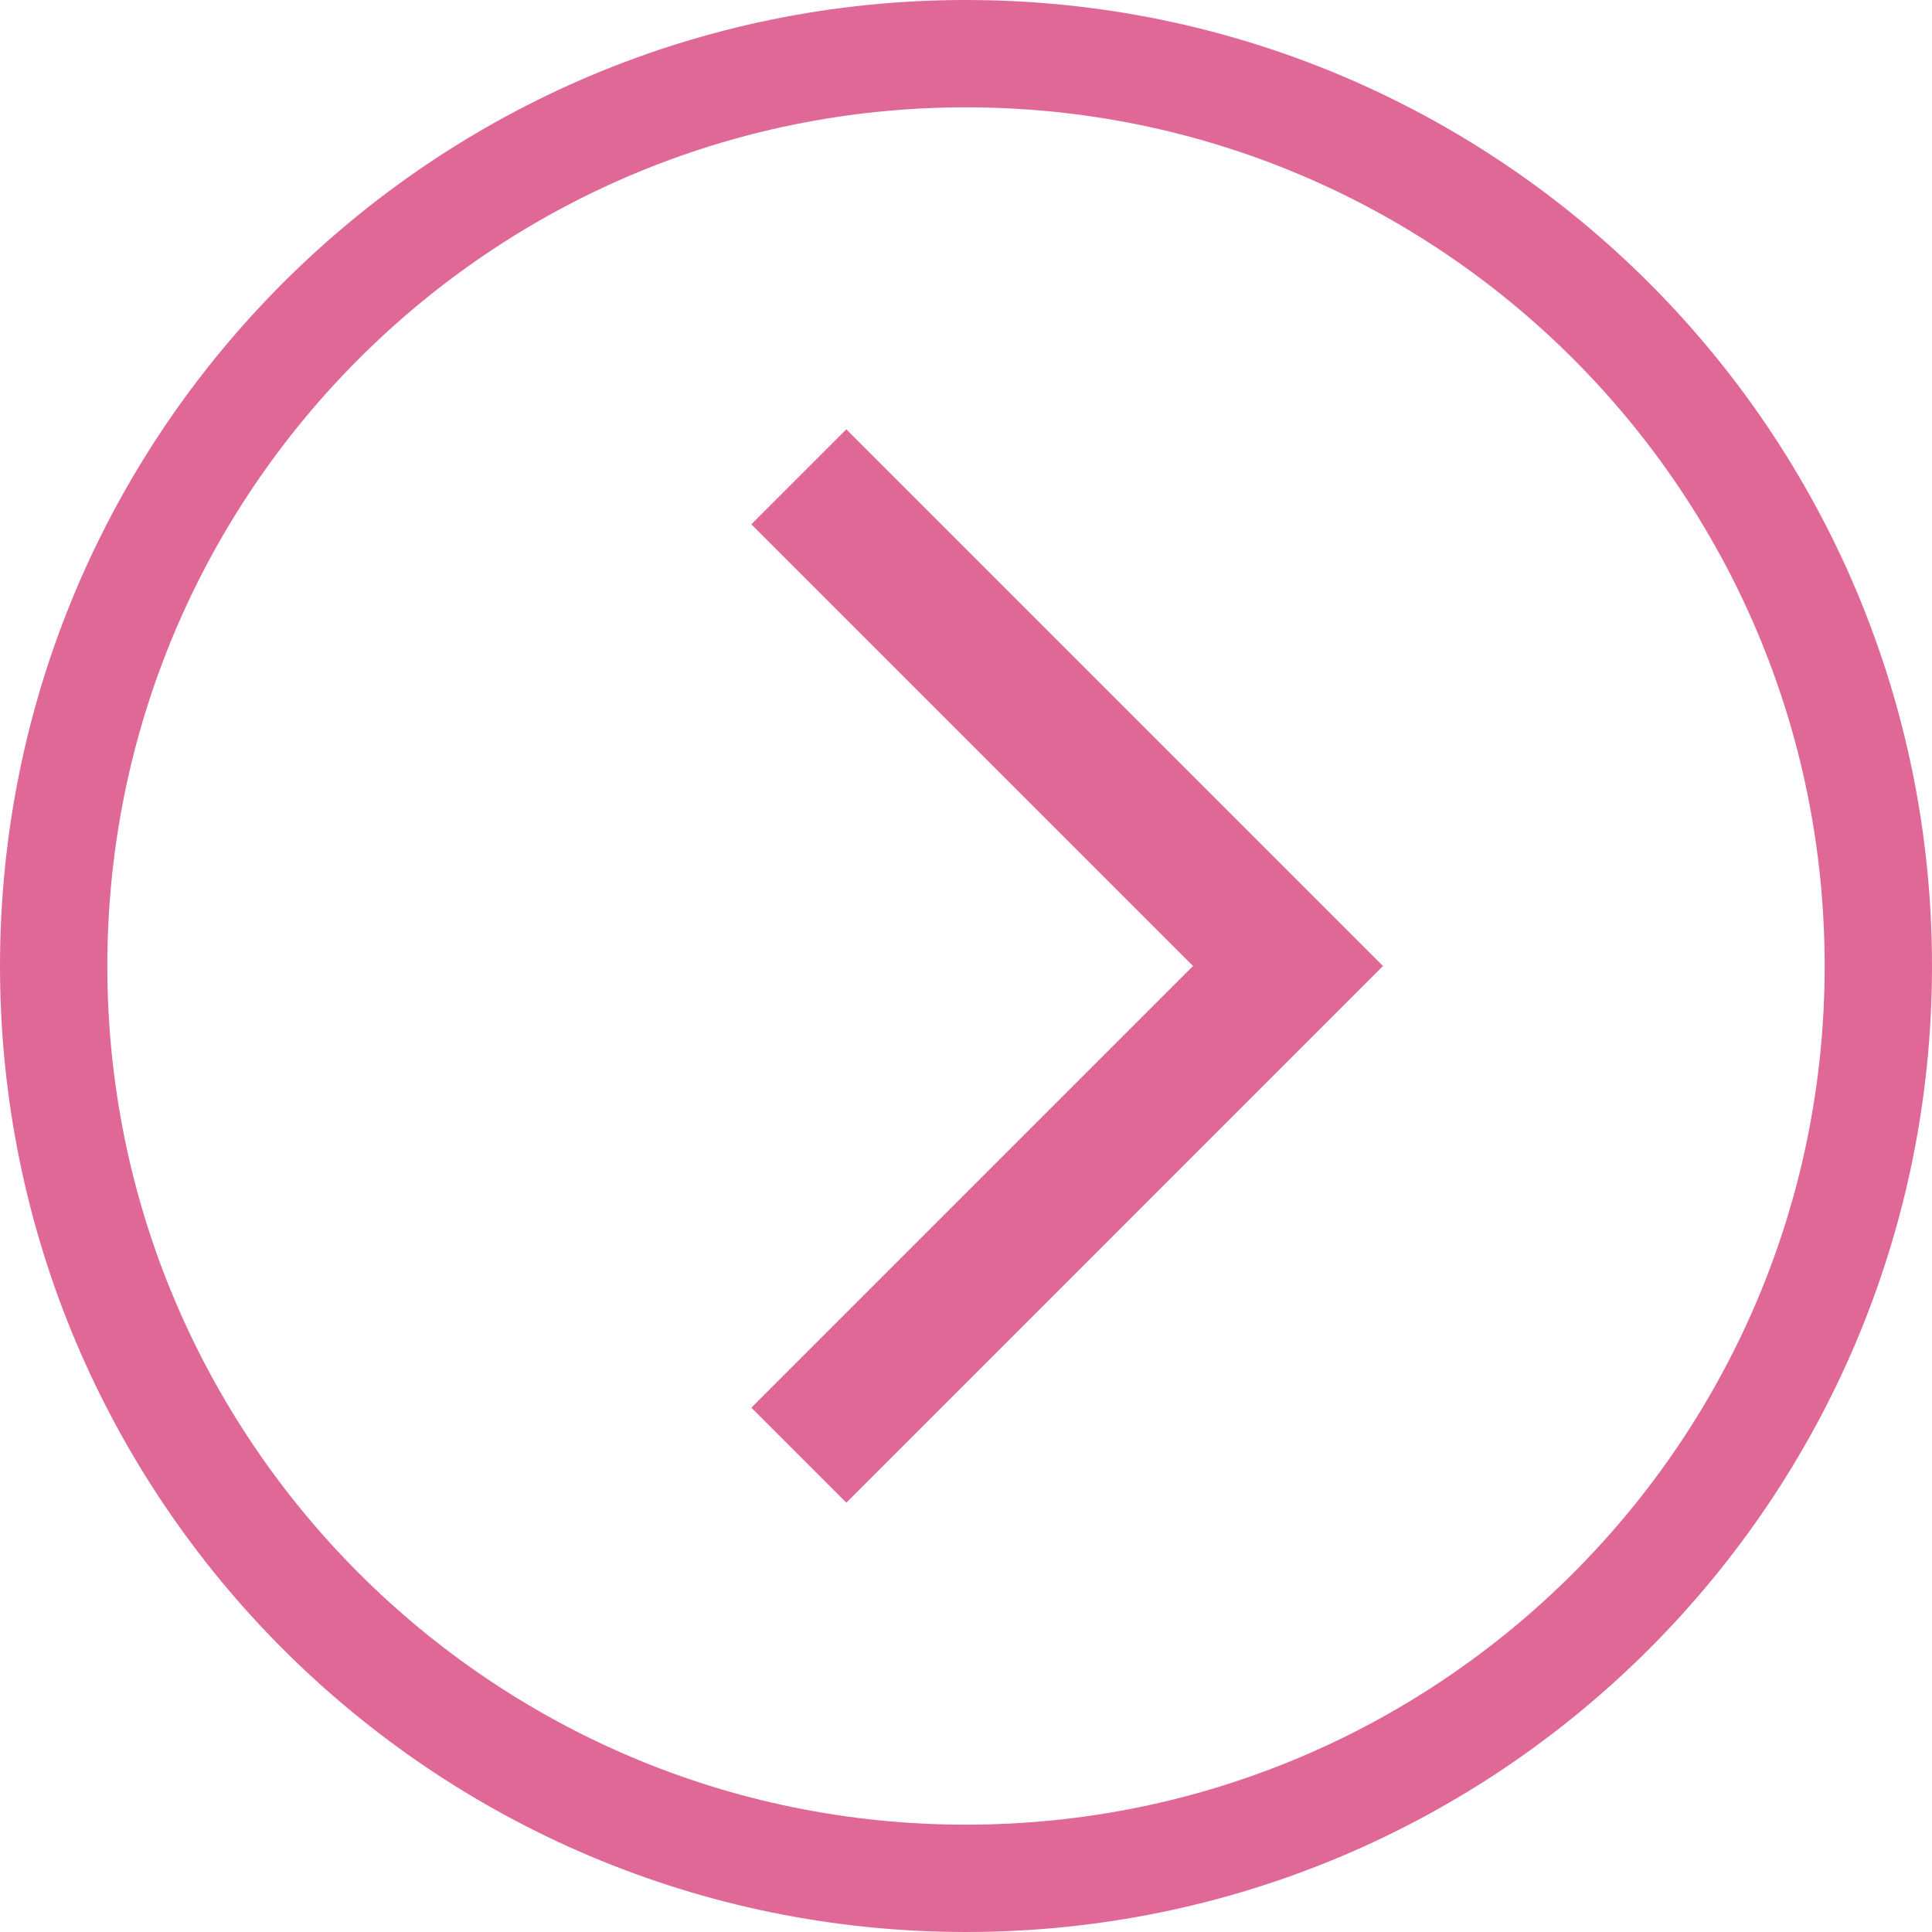
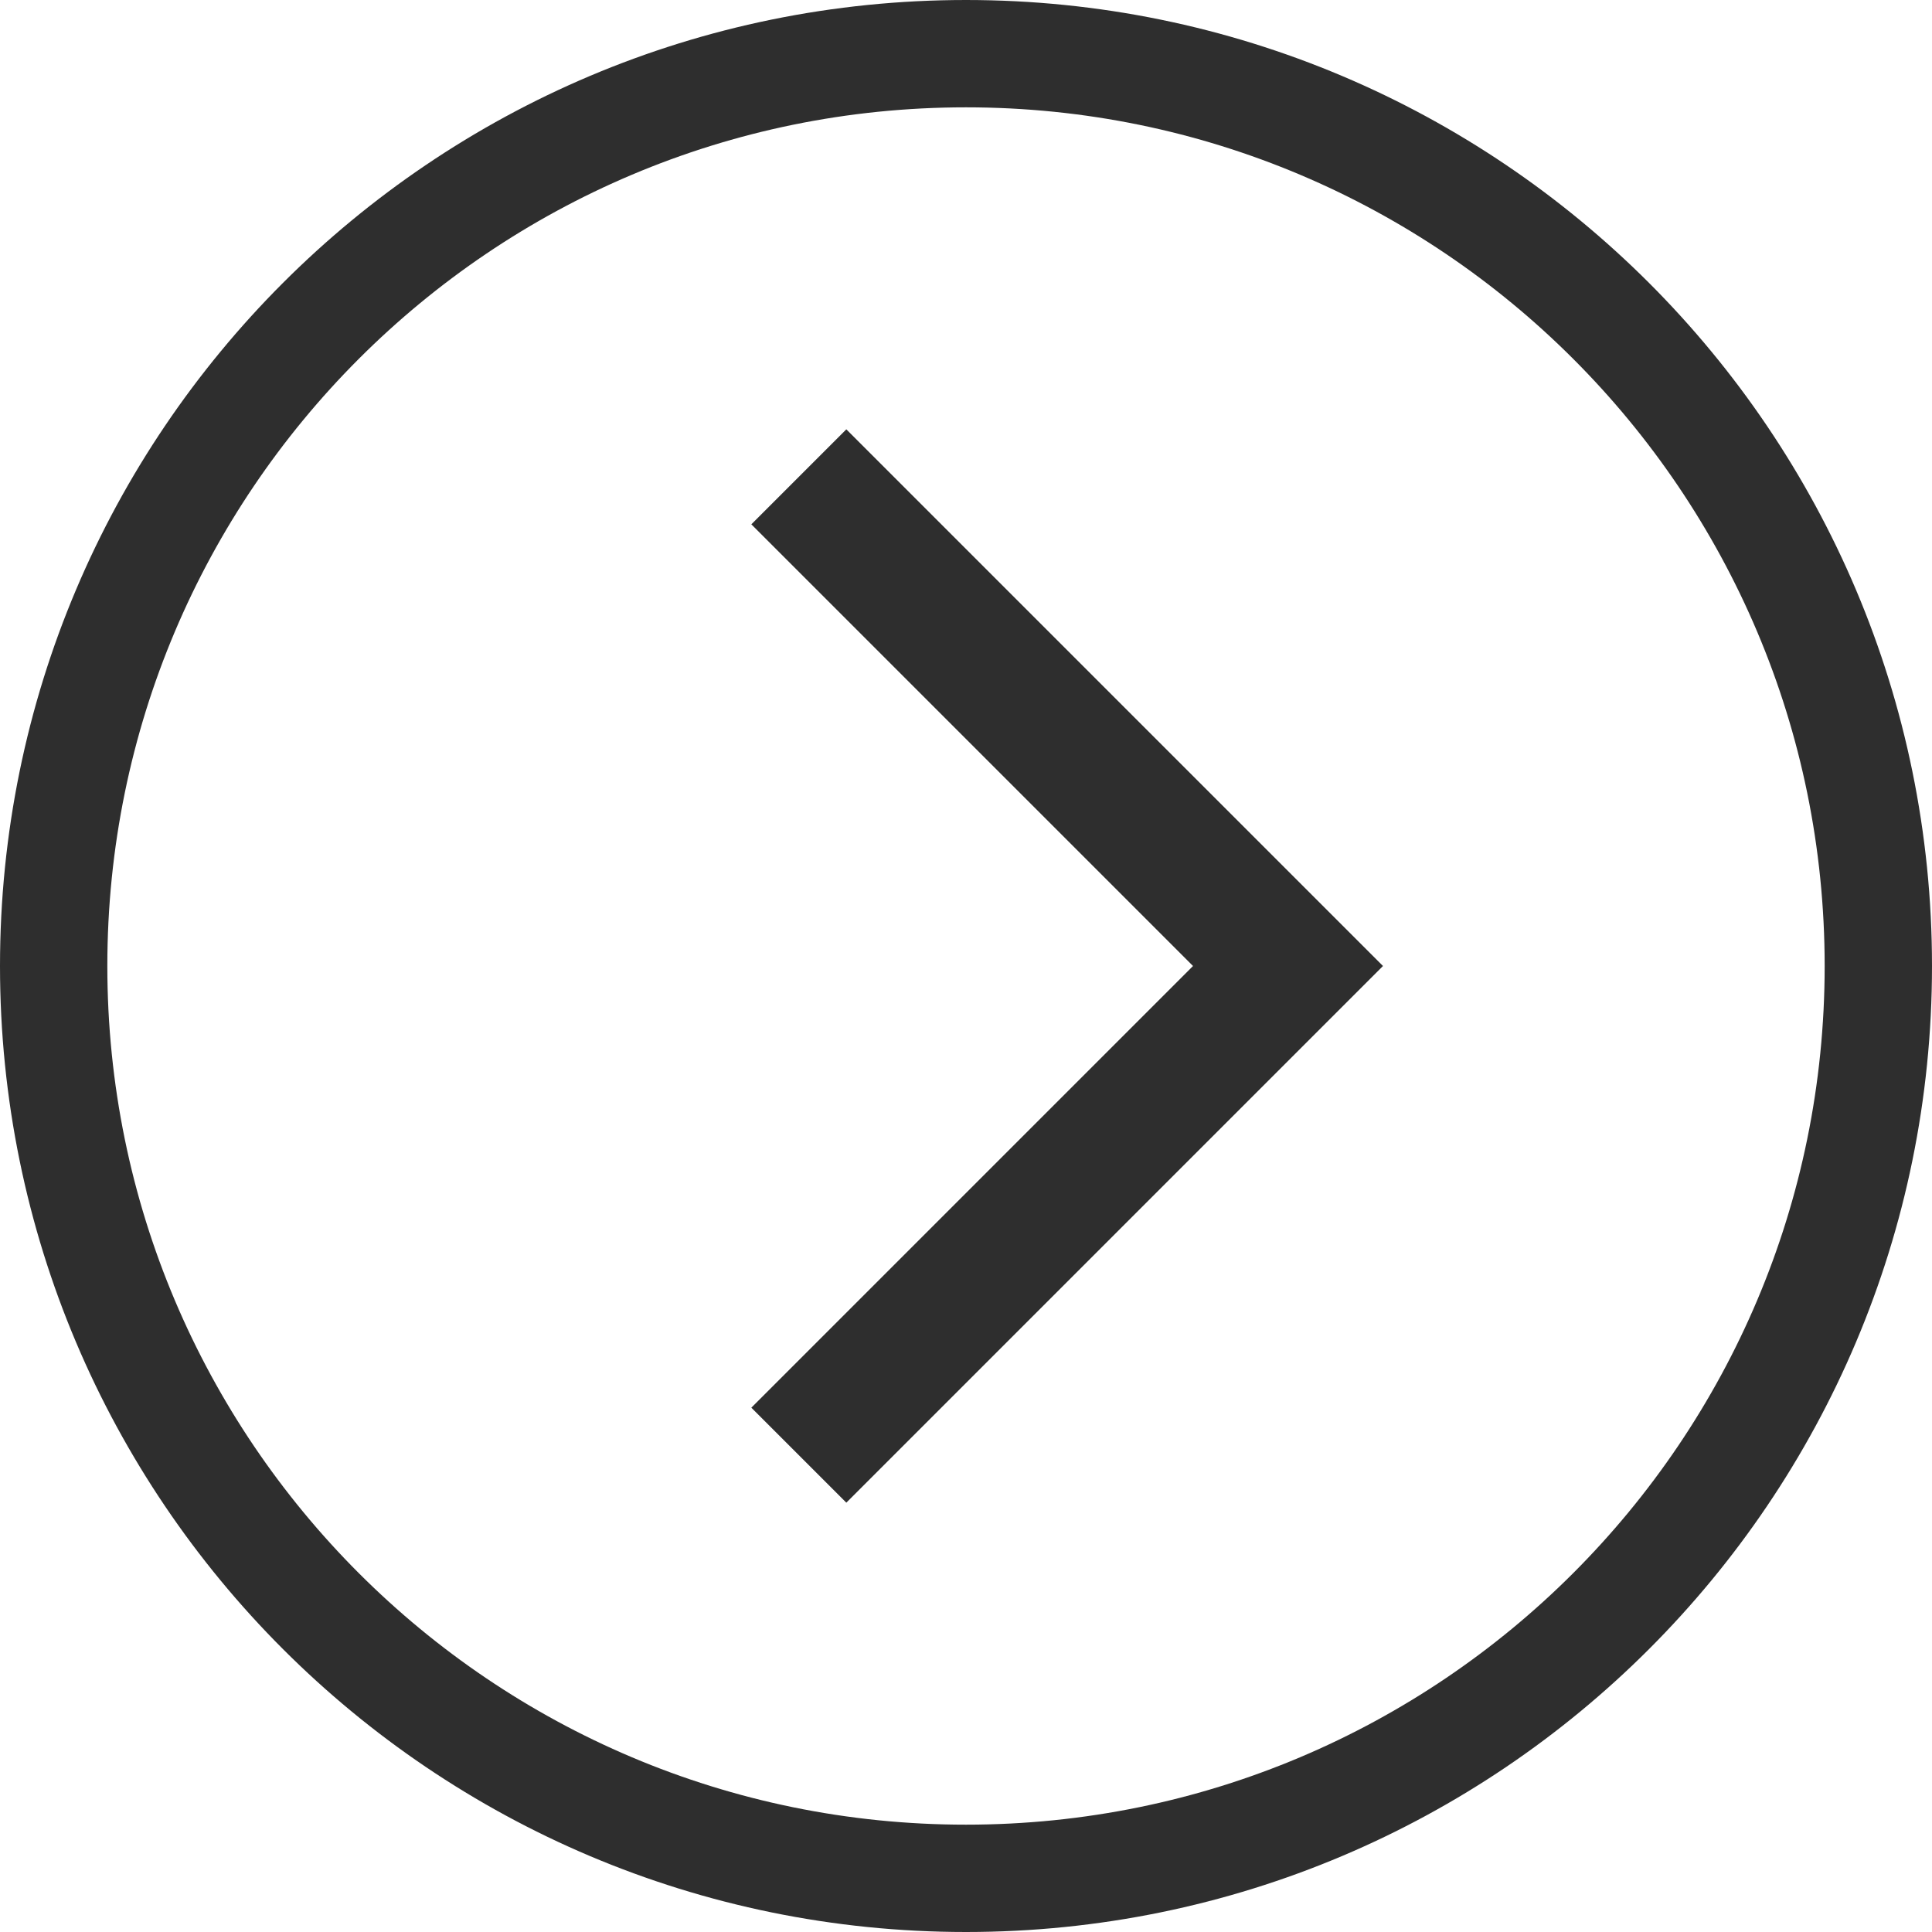
<svg xmlns="http://www.w3.org/2000/svg" width="36" height="36" viewBox="0 0 36 36" fill="none">
-   <circle cx="18" cy="18" r="17" stroke="#E06897" stroke-width="2" />
-   <path d="M14 26.23L15.77 28L25.77 18L15.77 8L14 9.77L22.23 18L14 26.23Z" fill="#E06897" />
+   <circle cx="18" cy="18" r="17" stroke="#2E2E2E" stroke-width="2" />
+   <path d="M14 26.23L15.77 28L25.77 18L15.77 8L14 9.77L22.23 18L14 26.23Z" fill="#2E2E2E" />
</svg>
